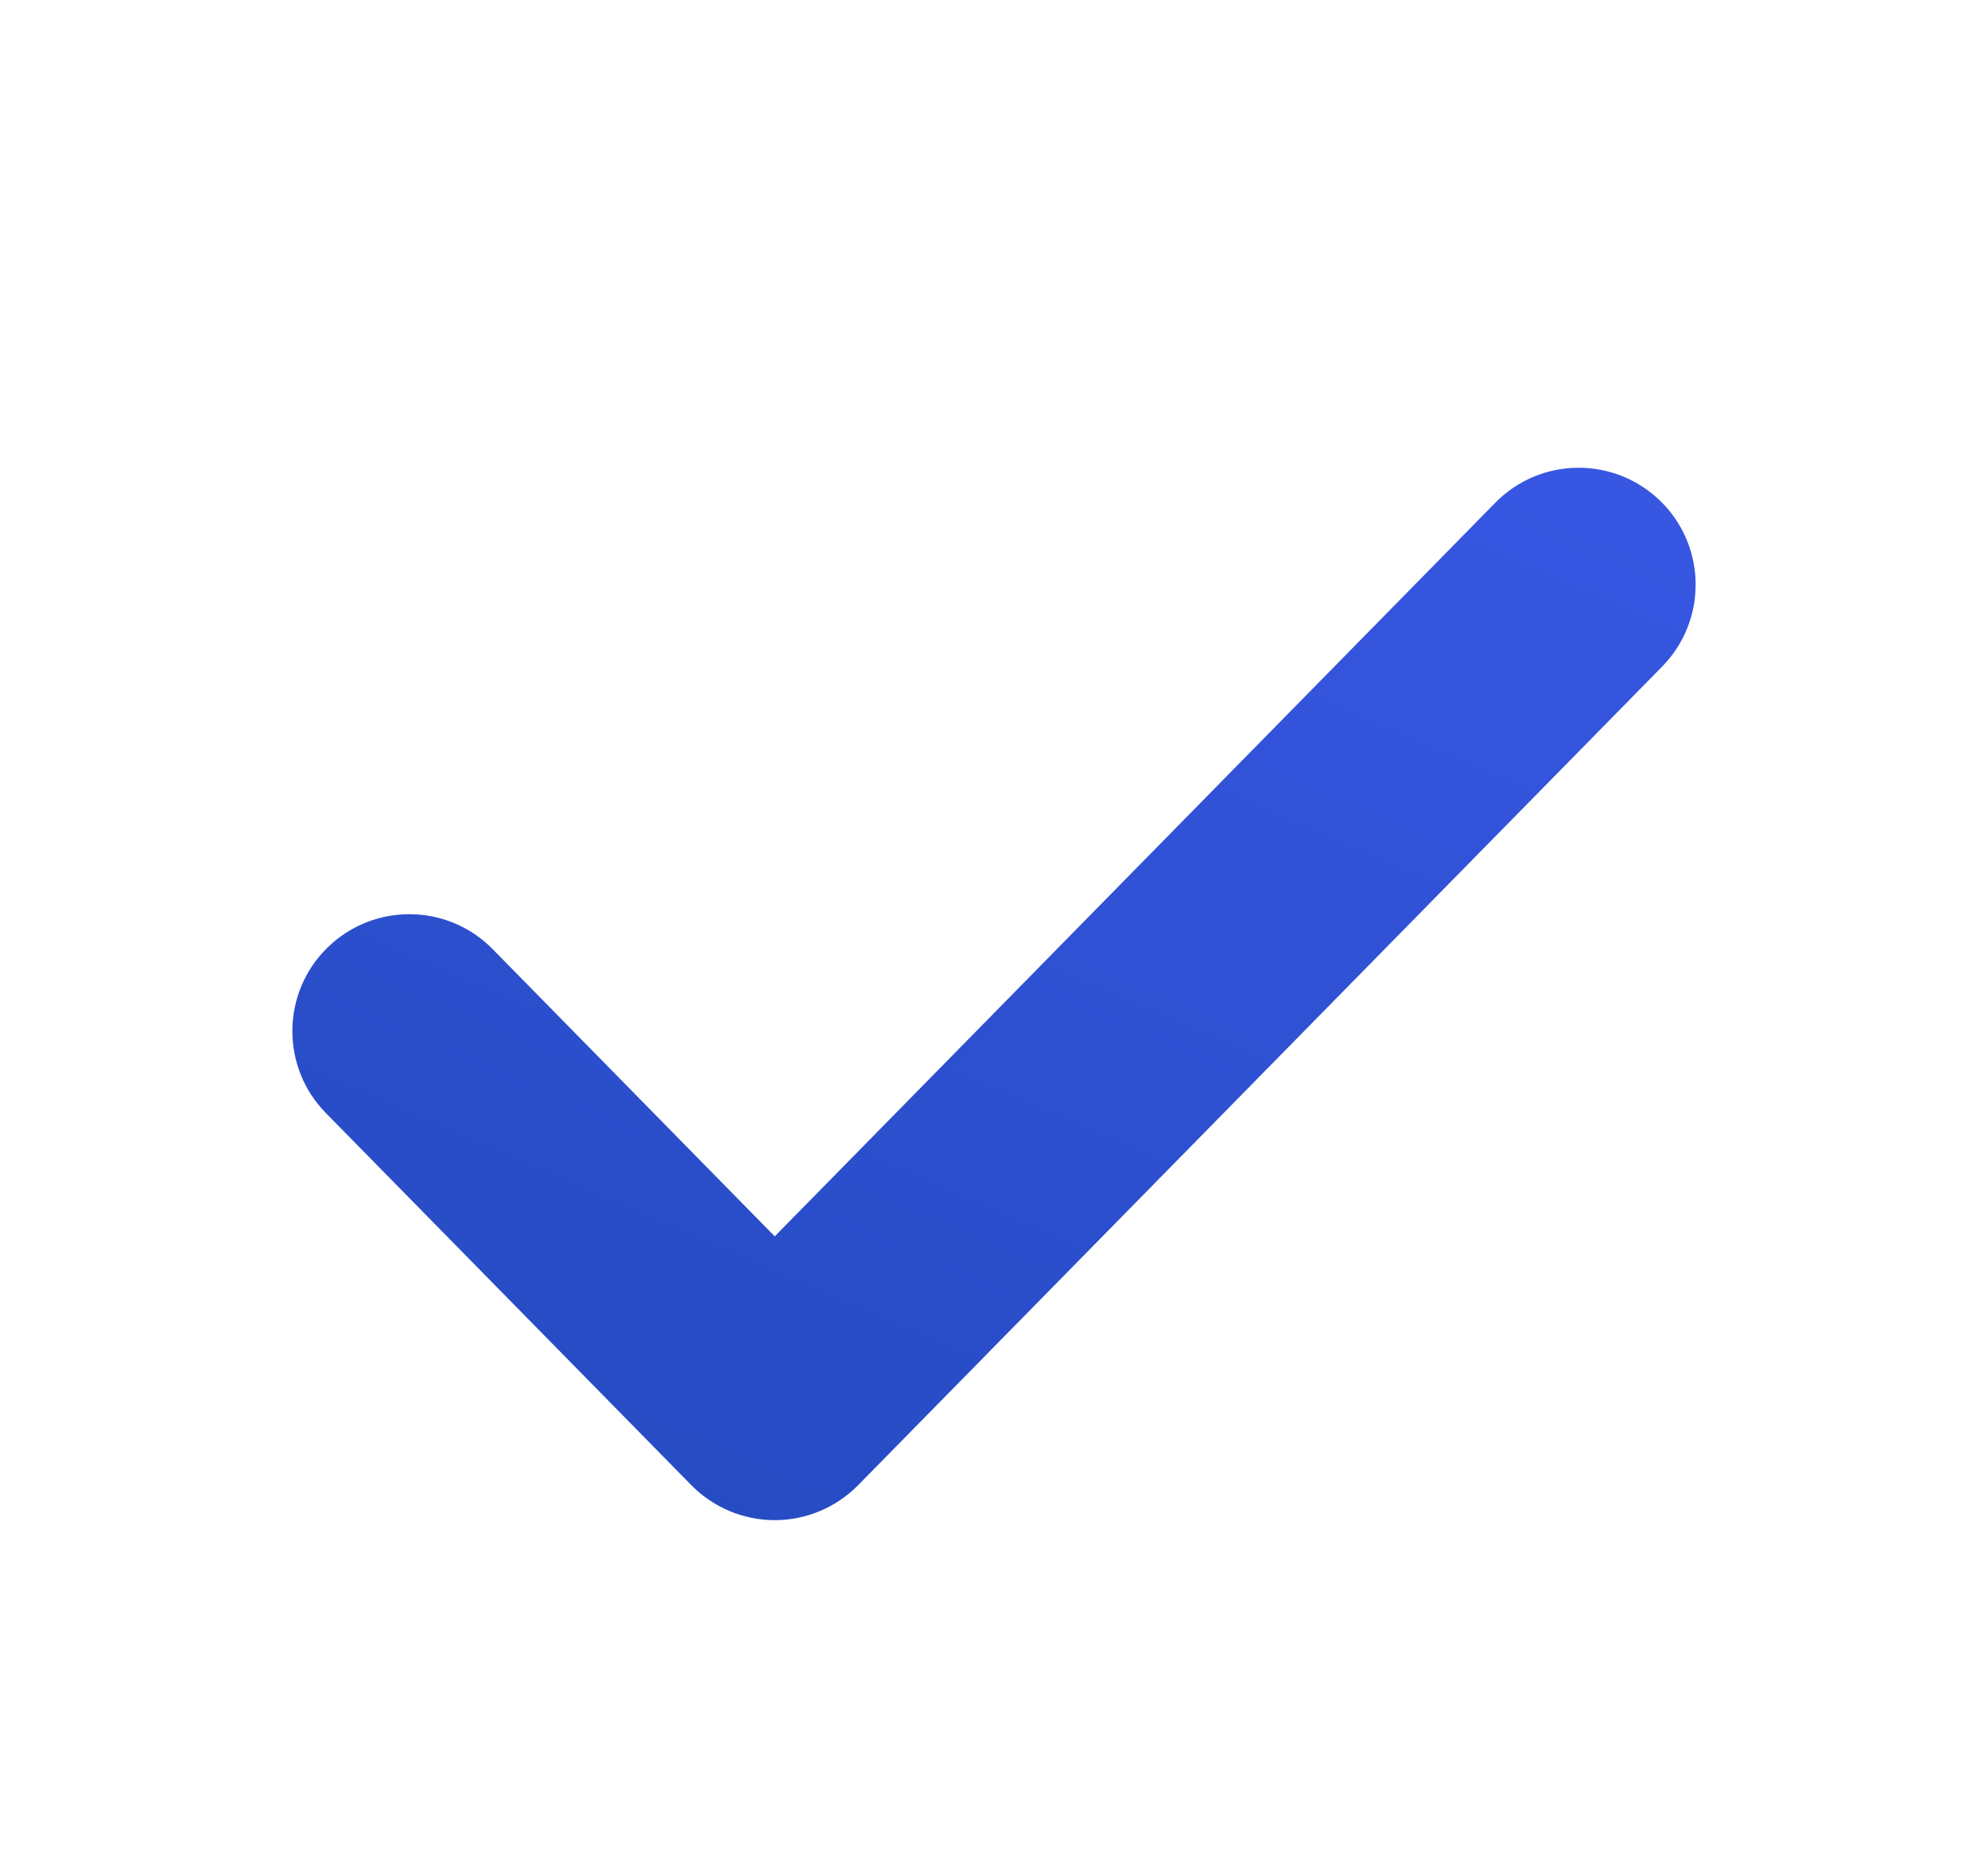
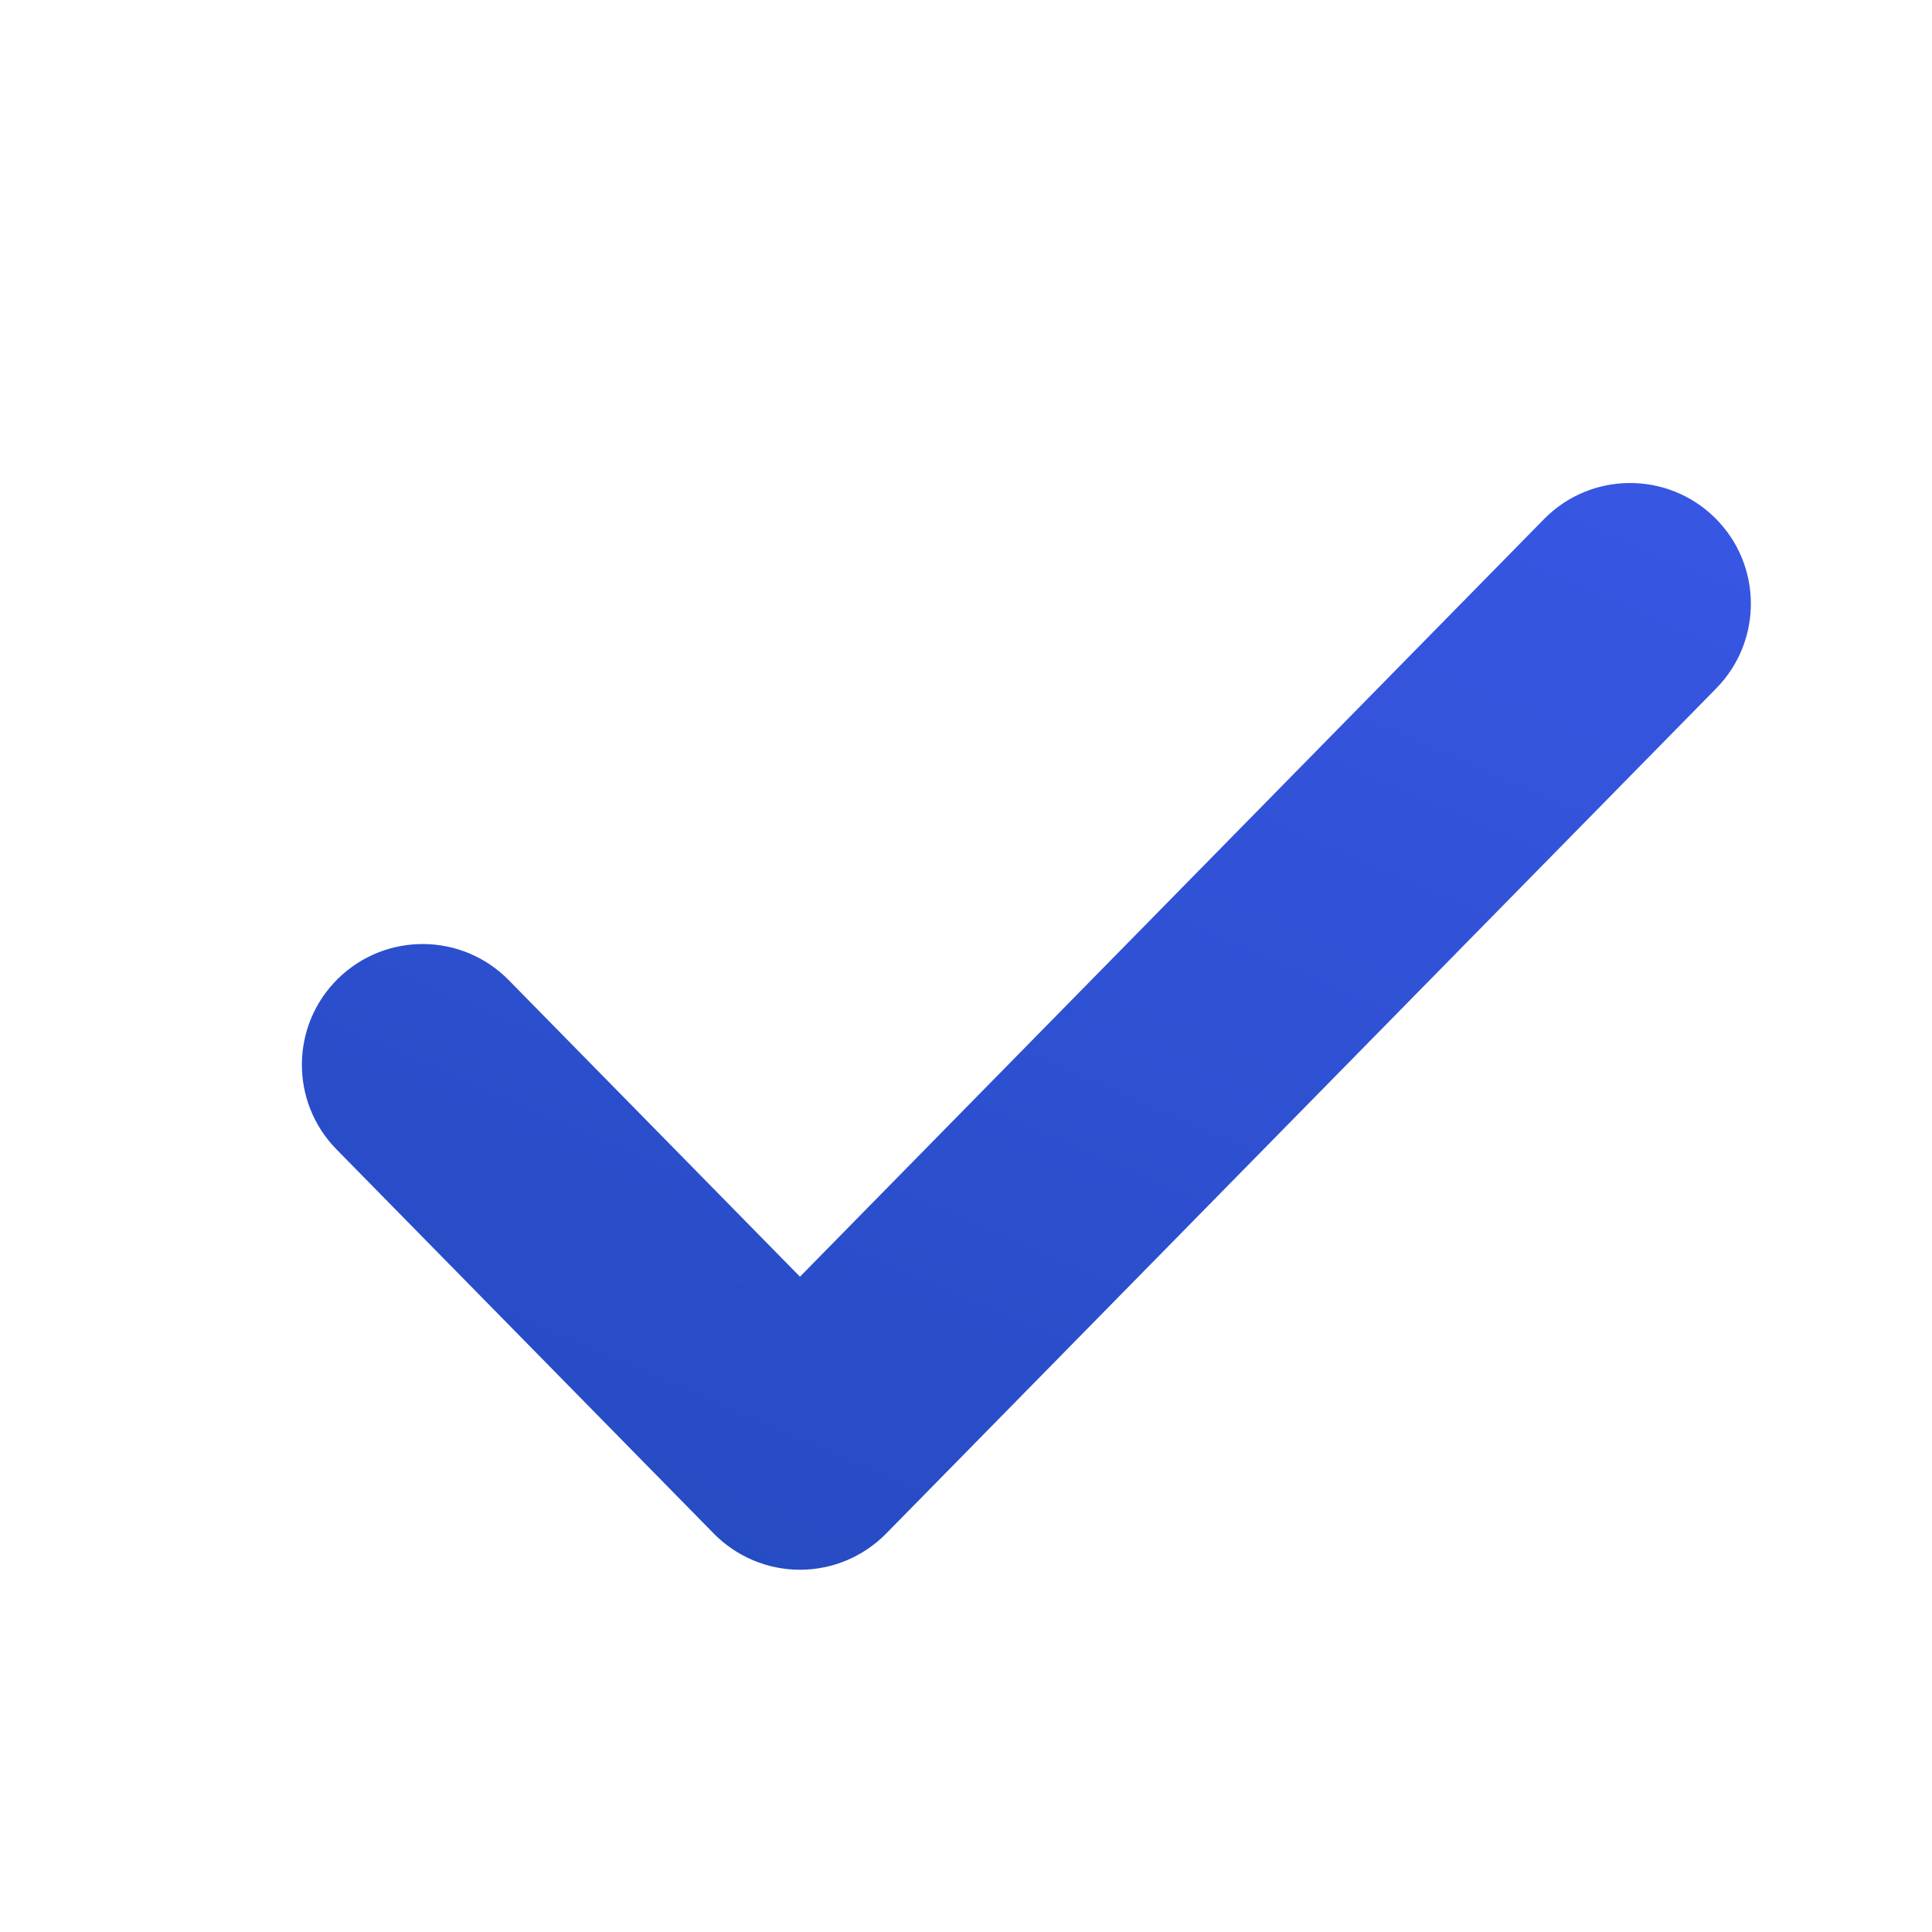
- <svg xmlns="http://www.w3.org/2000/svg" width="17" height="16" viewBox="0 0 17 16" fill="none">
+ <svg xmlns="http://www.w3.org/2000/svg" width="16" height="16" viewBox="0 0 16 16" fill="none">
  <path fill-rule="evenodd" clip-rule="evenodd" d="M14.201 4.287C14.595 4.674 14.6 5.307 14.213 5.701L7.338 12.701C7.15 12.892 6.893 13 6.625 13C6.357 13 6.1 12.892 5.912 12.701L2.787 9.519C2.4 9.125 2.405 8.492 2.799 8.105C3.193 7.718 3.826 7.723 4.213 8.117L6.625 10.573L12.787 4.299C13.174 3.905 13.807 3.9 14.201 4.287Z" fill="url(#paint0_linear_7782_221252)" />
  <defs>
    <linearGradient id="paint0_linear_7782_221252" x1="15.038" y1="18.45" x2="24.223" y2="-2.682" gradientUnits="userSpaceOnUse">
      <stop stop-color="#244ABF" />
      <stop offset="1" stop-color="#4760FF" />
    </linearGradient>
  </defs>
</svg>
